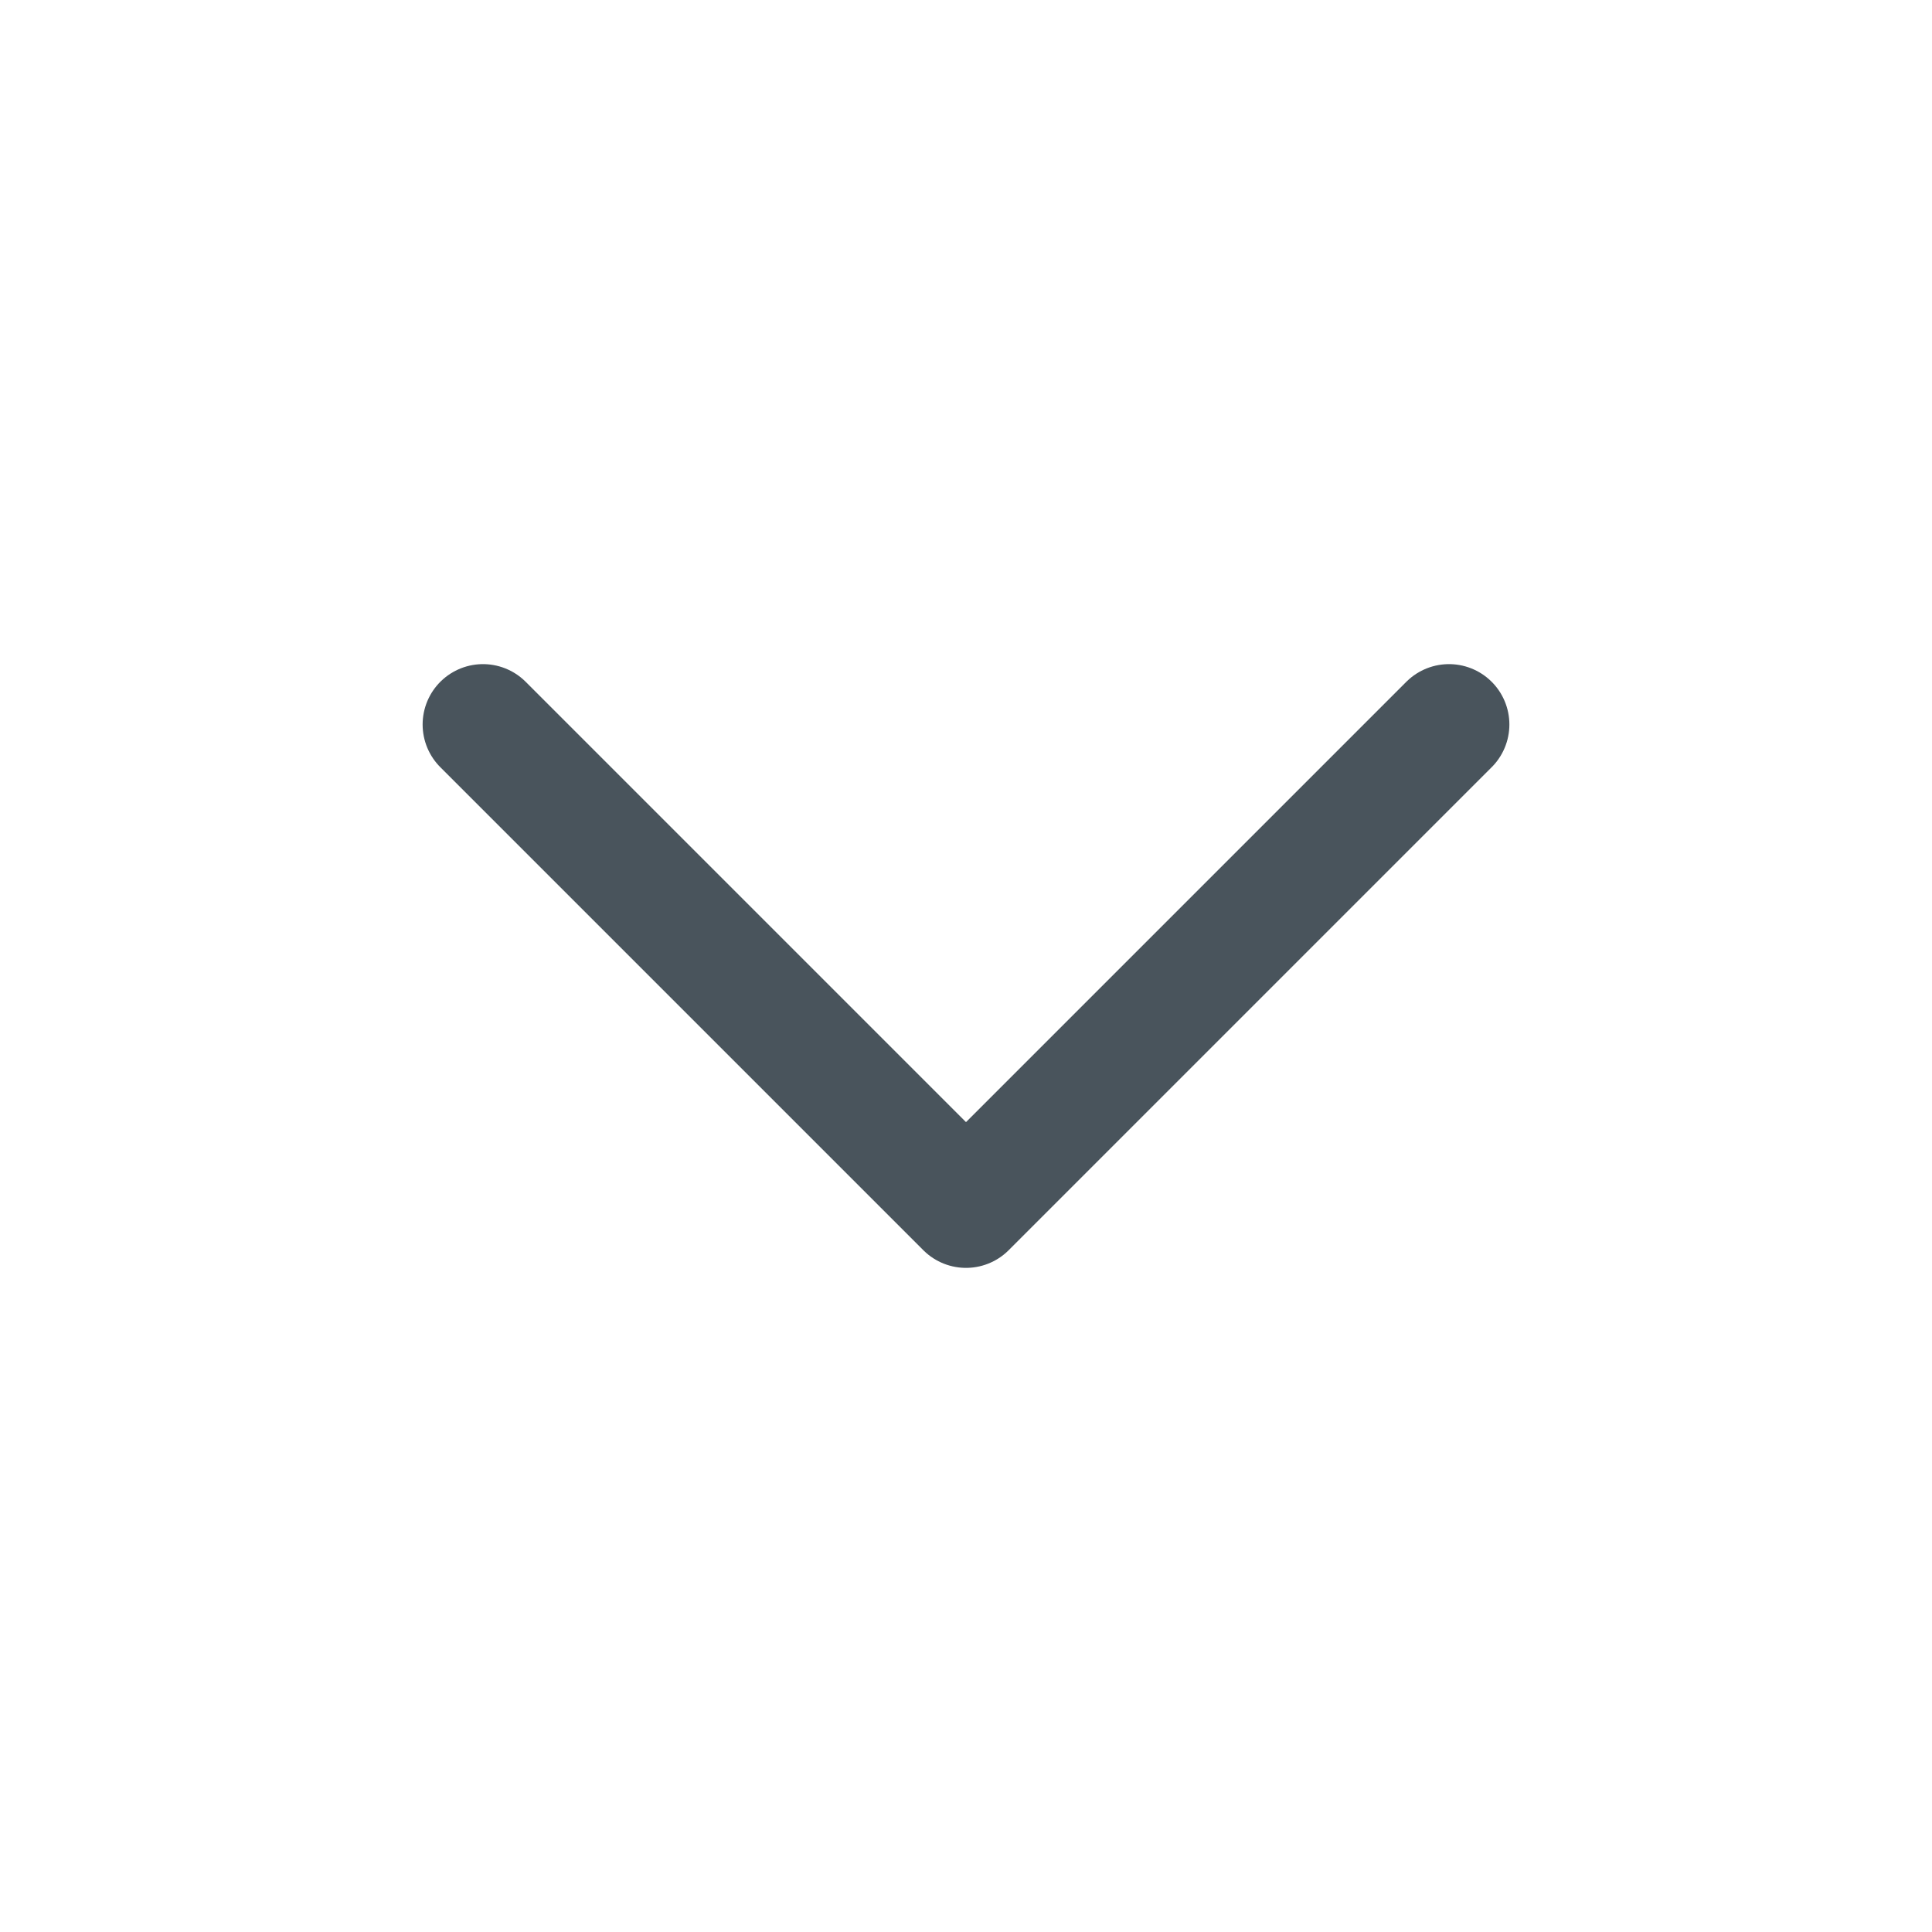
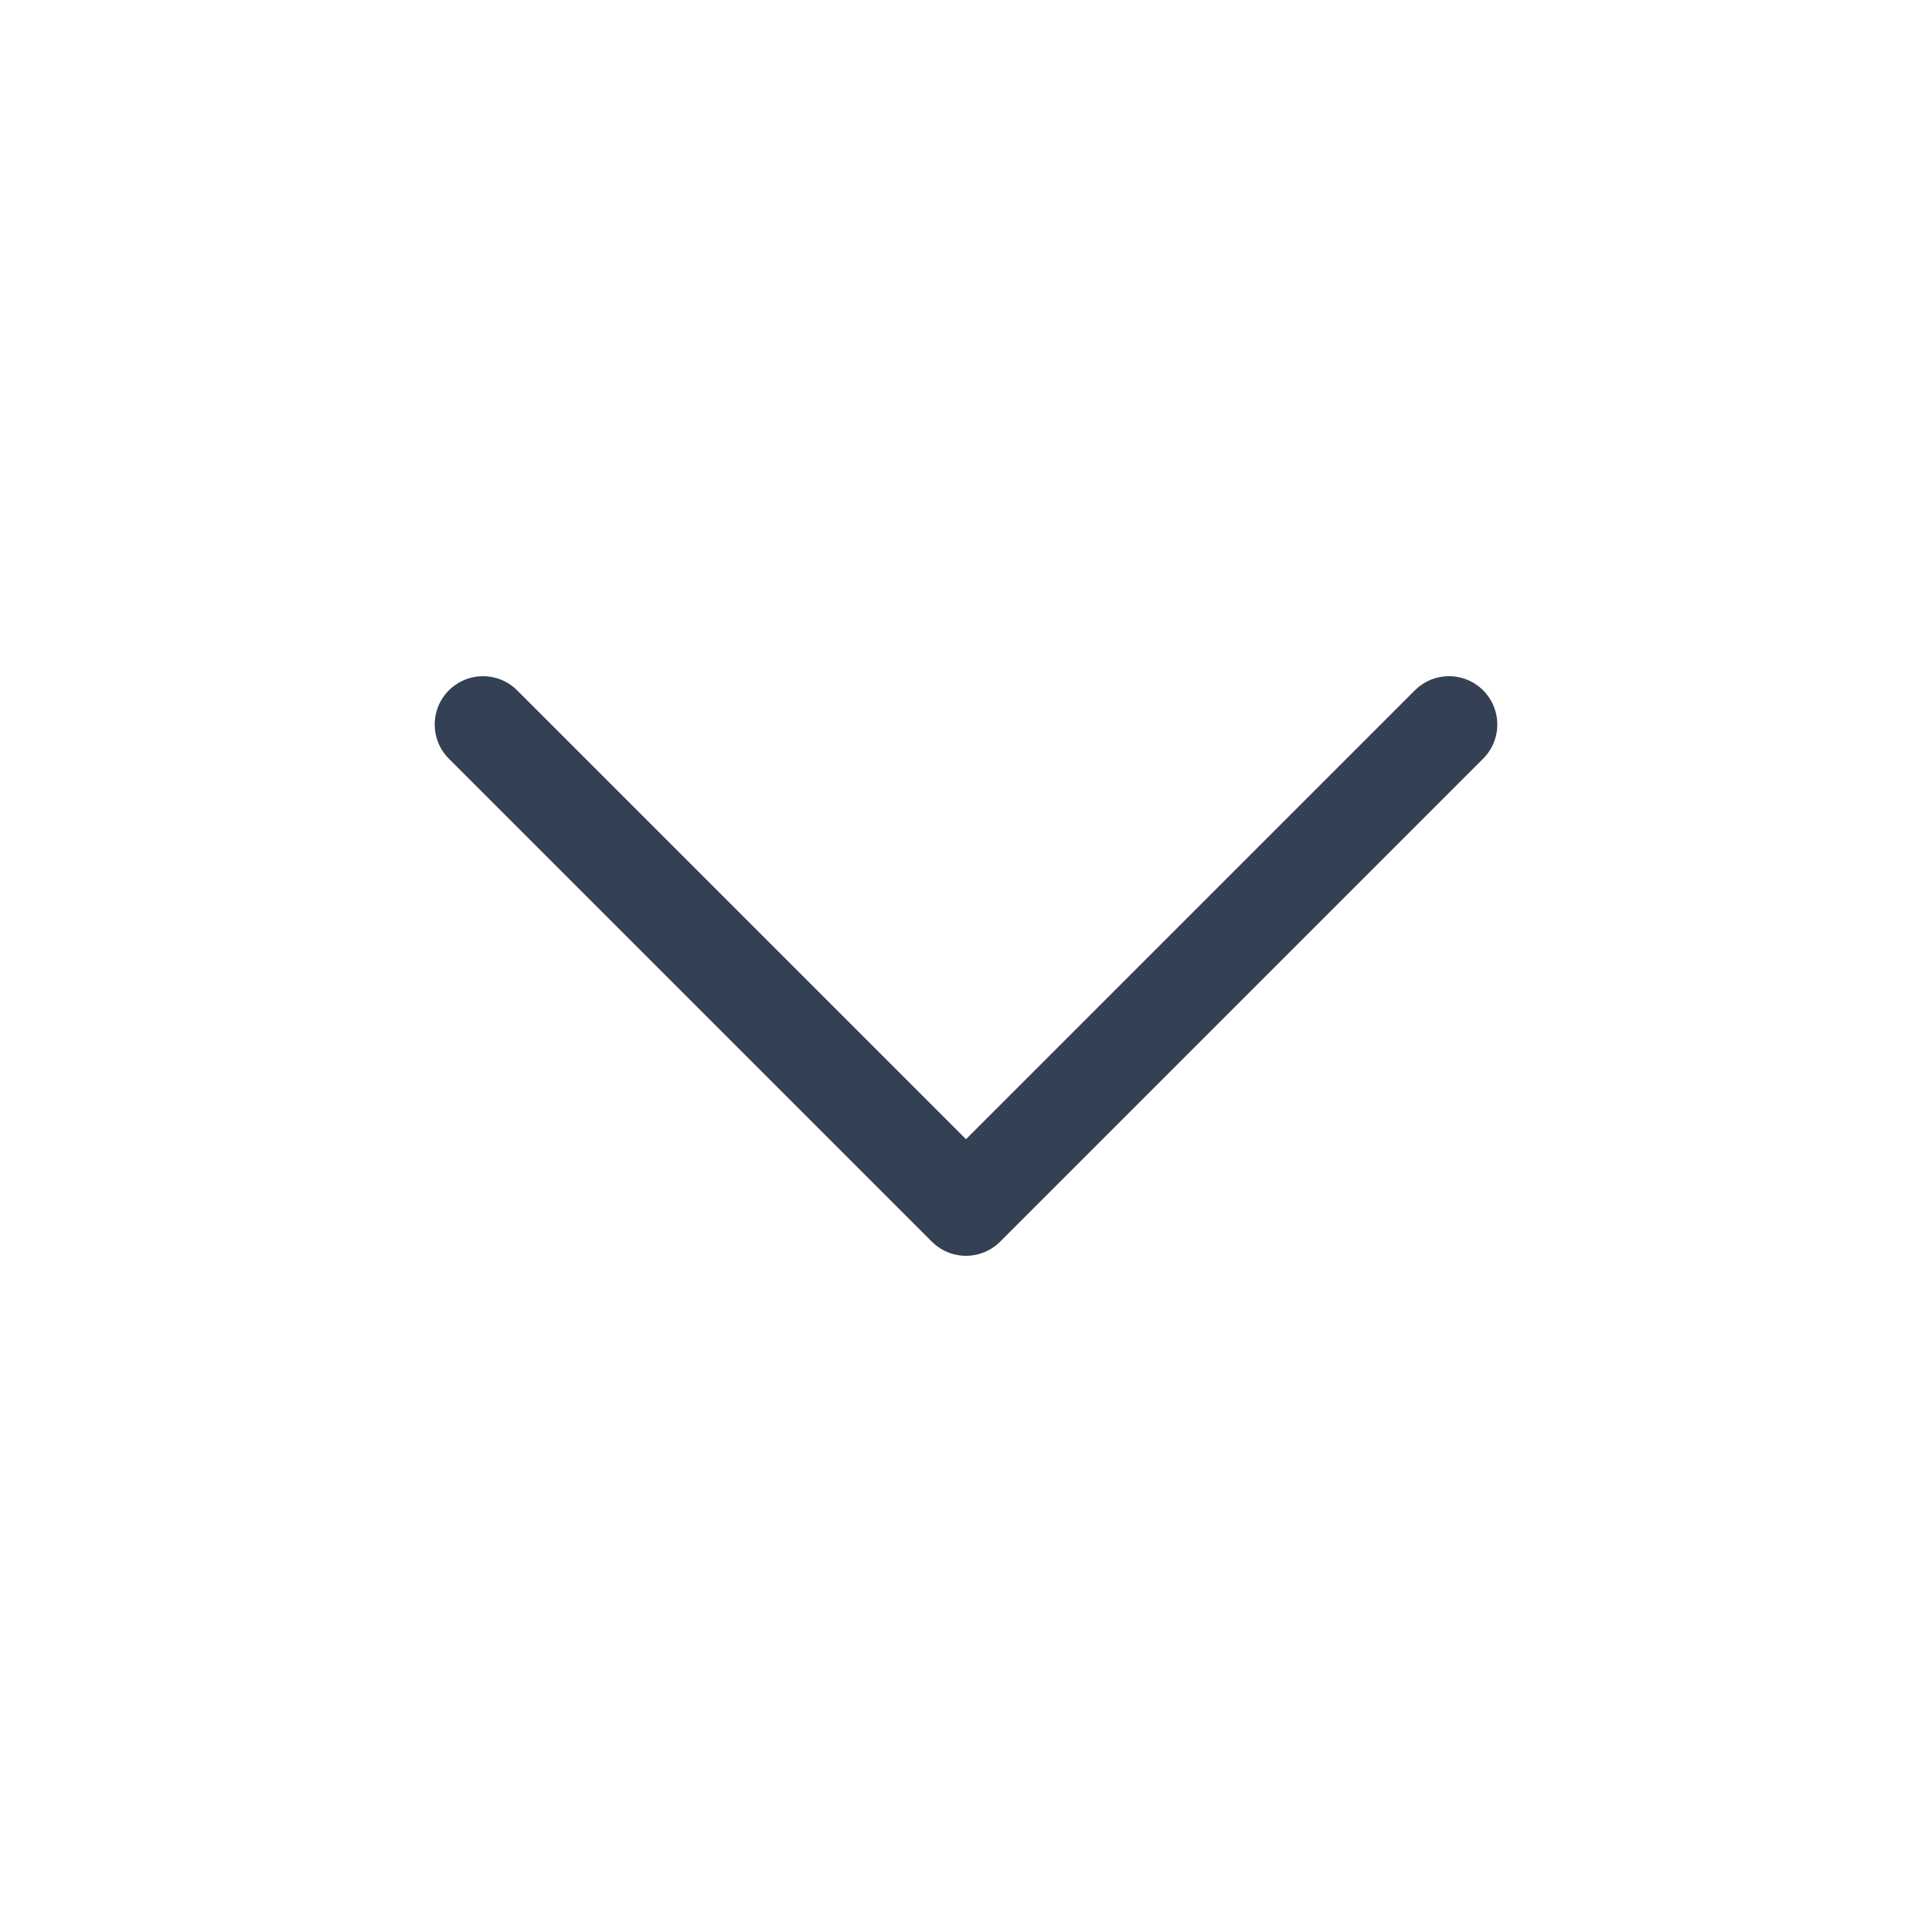
<svg xmlns="http://www.w3.org/2000/svg" width="24" height="24" viewBox="0 0 24 24" fill="none">
-   <path d="M6 9L12 15L18 9" stroke="#49545C" stroke-width="1.5" stroke-linecap="round" stroke-linejoin="round" />
+   <path d="M6 9L12 15L18 9" stroke="#344054" stroke-width="1.2" stroke-linecap="round" stroke-linejoin="round" />
</svg>
